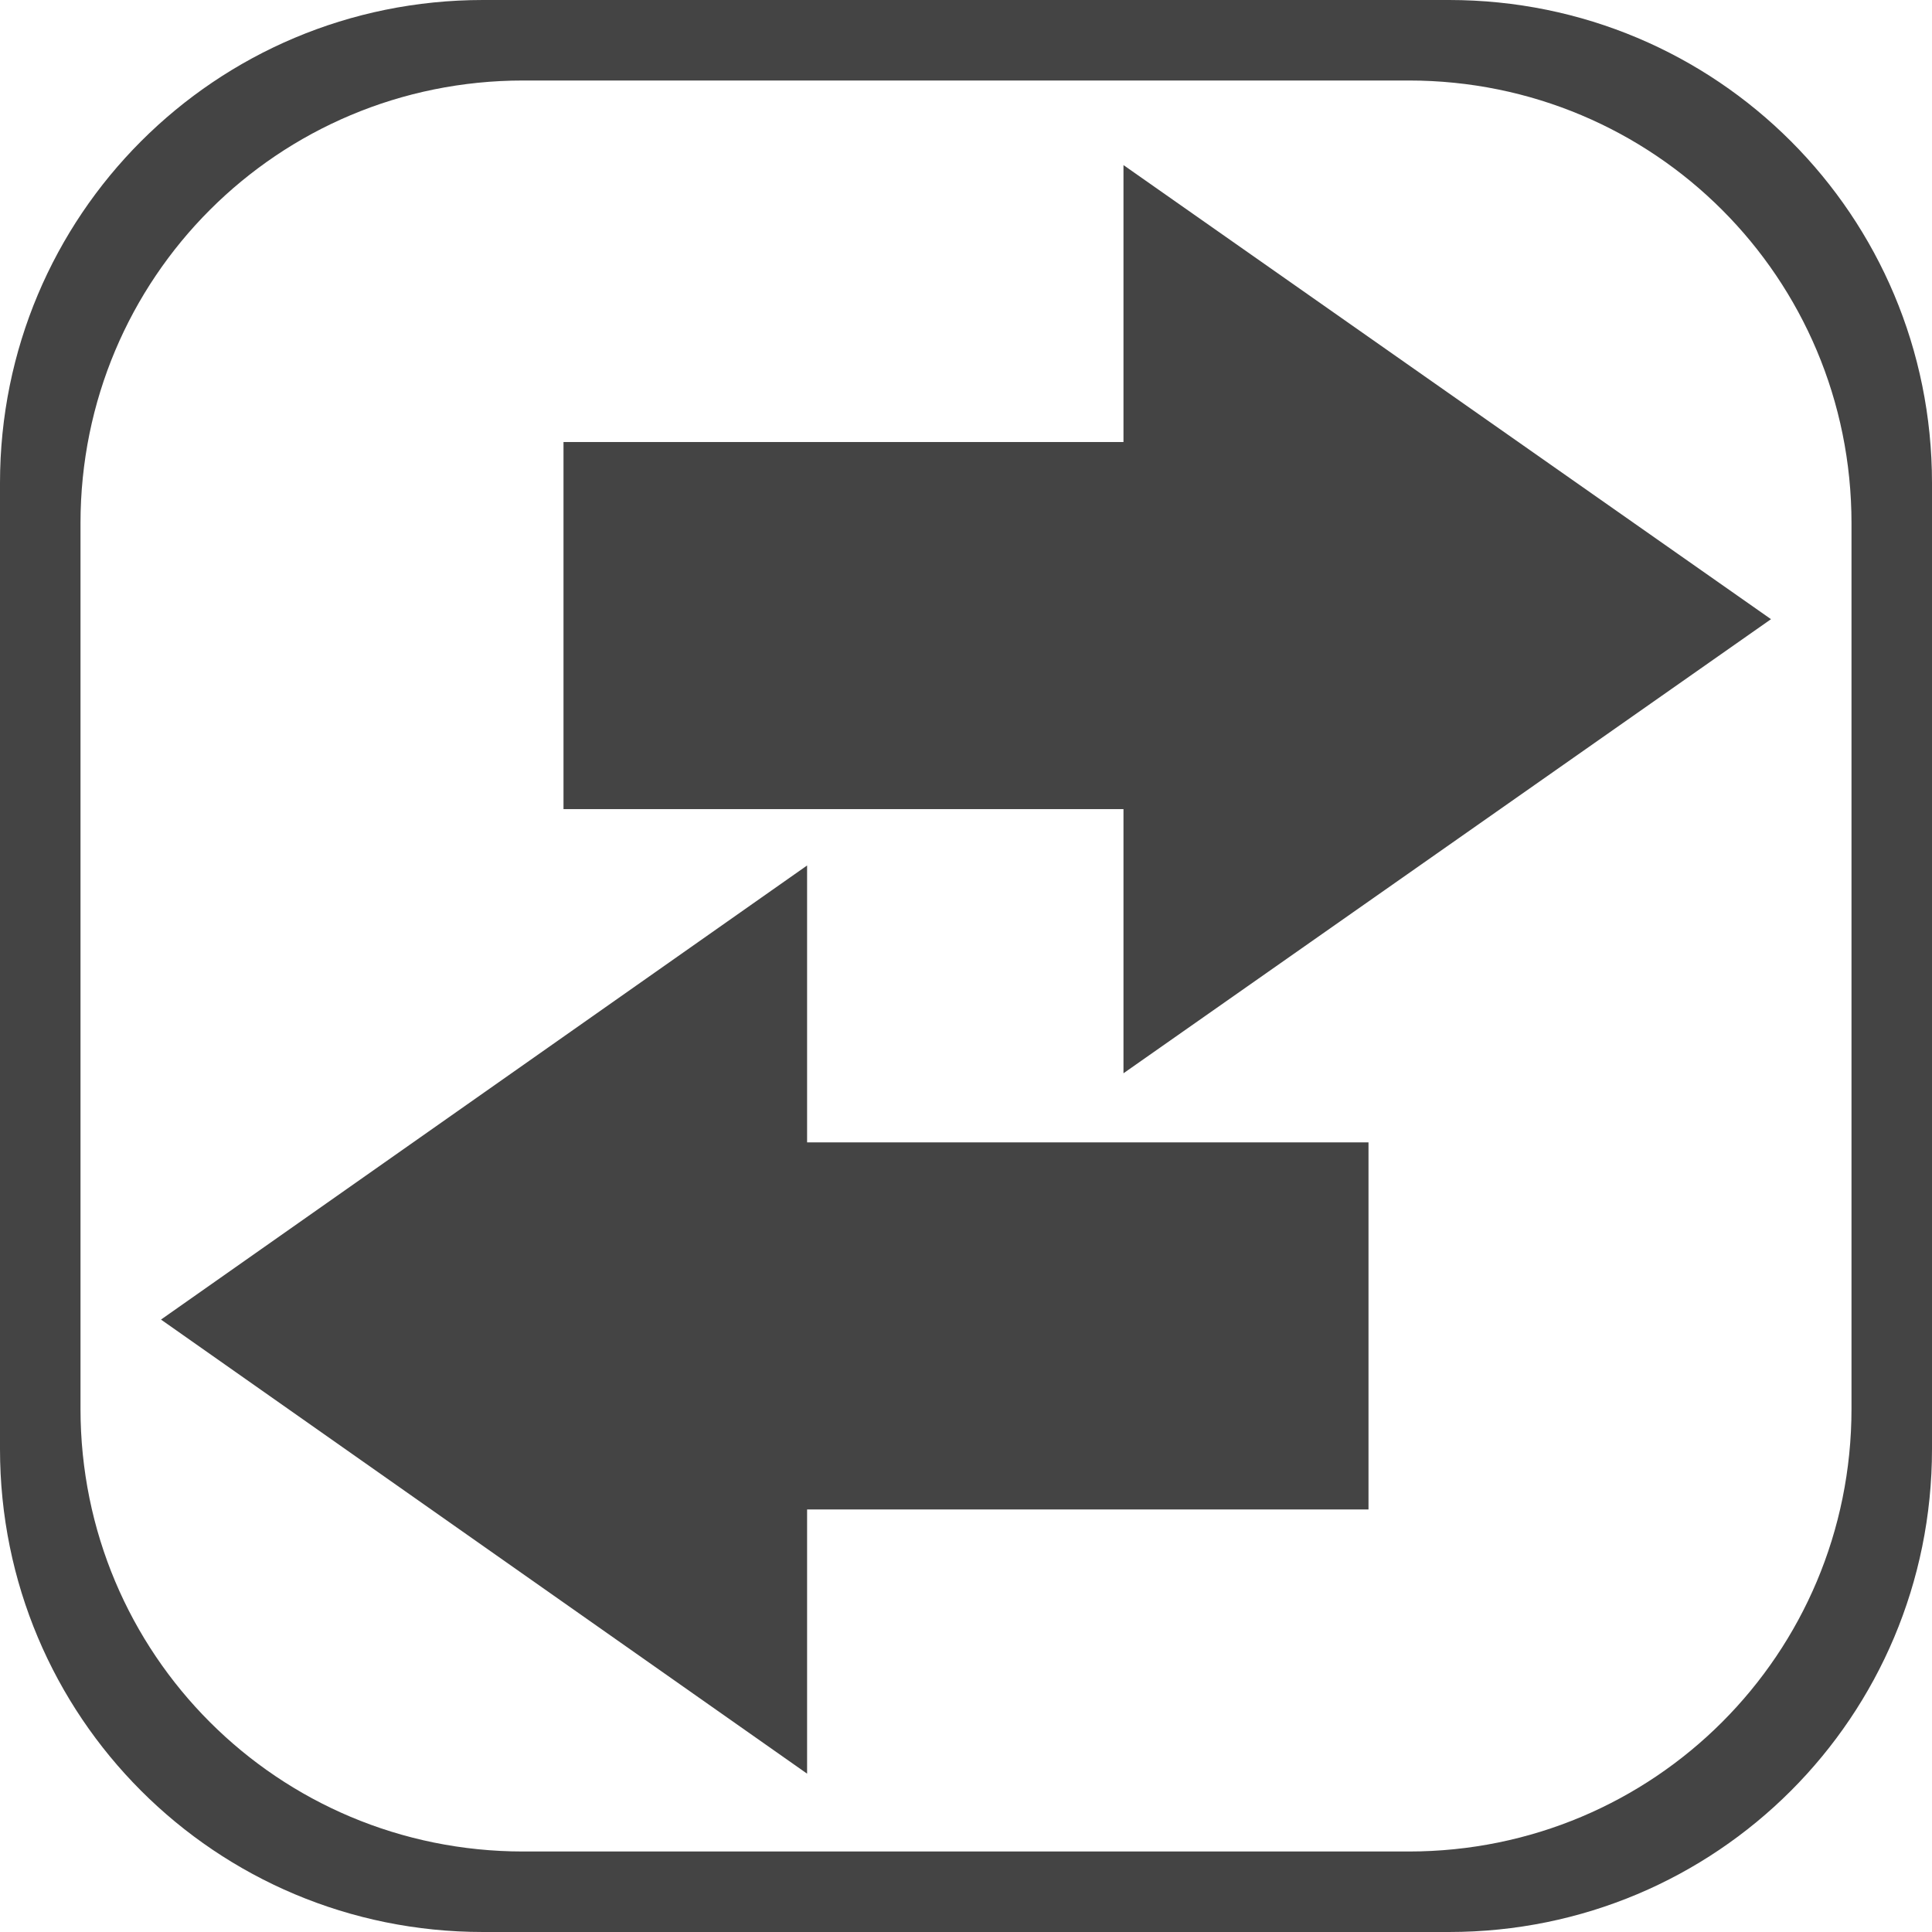
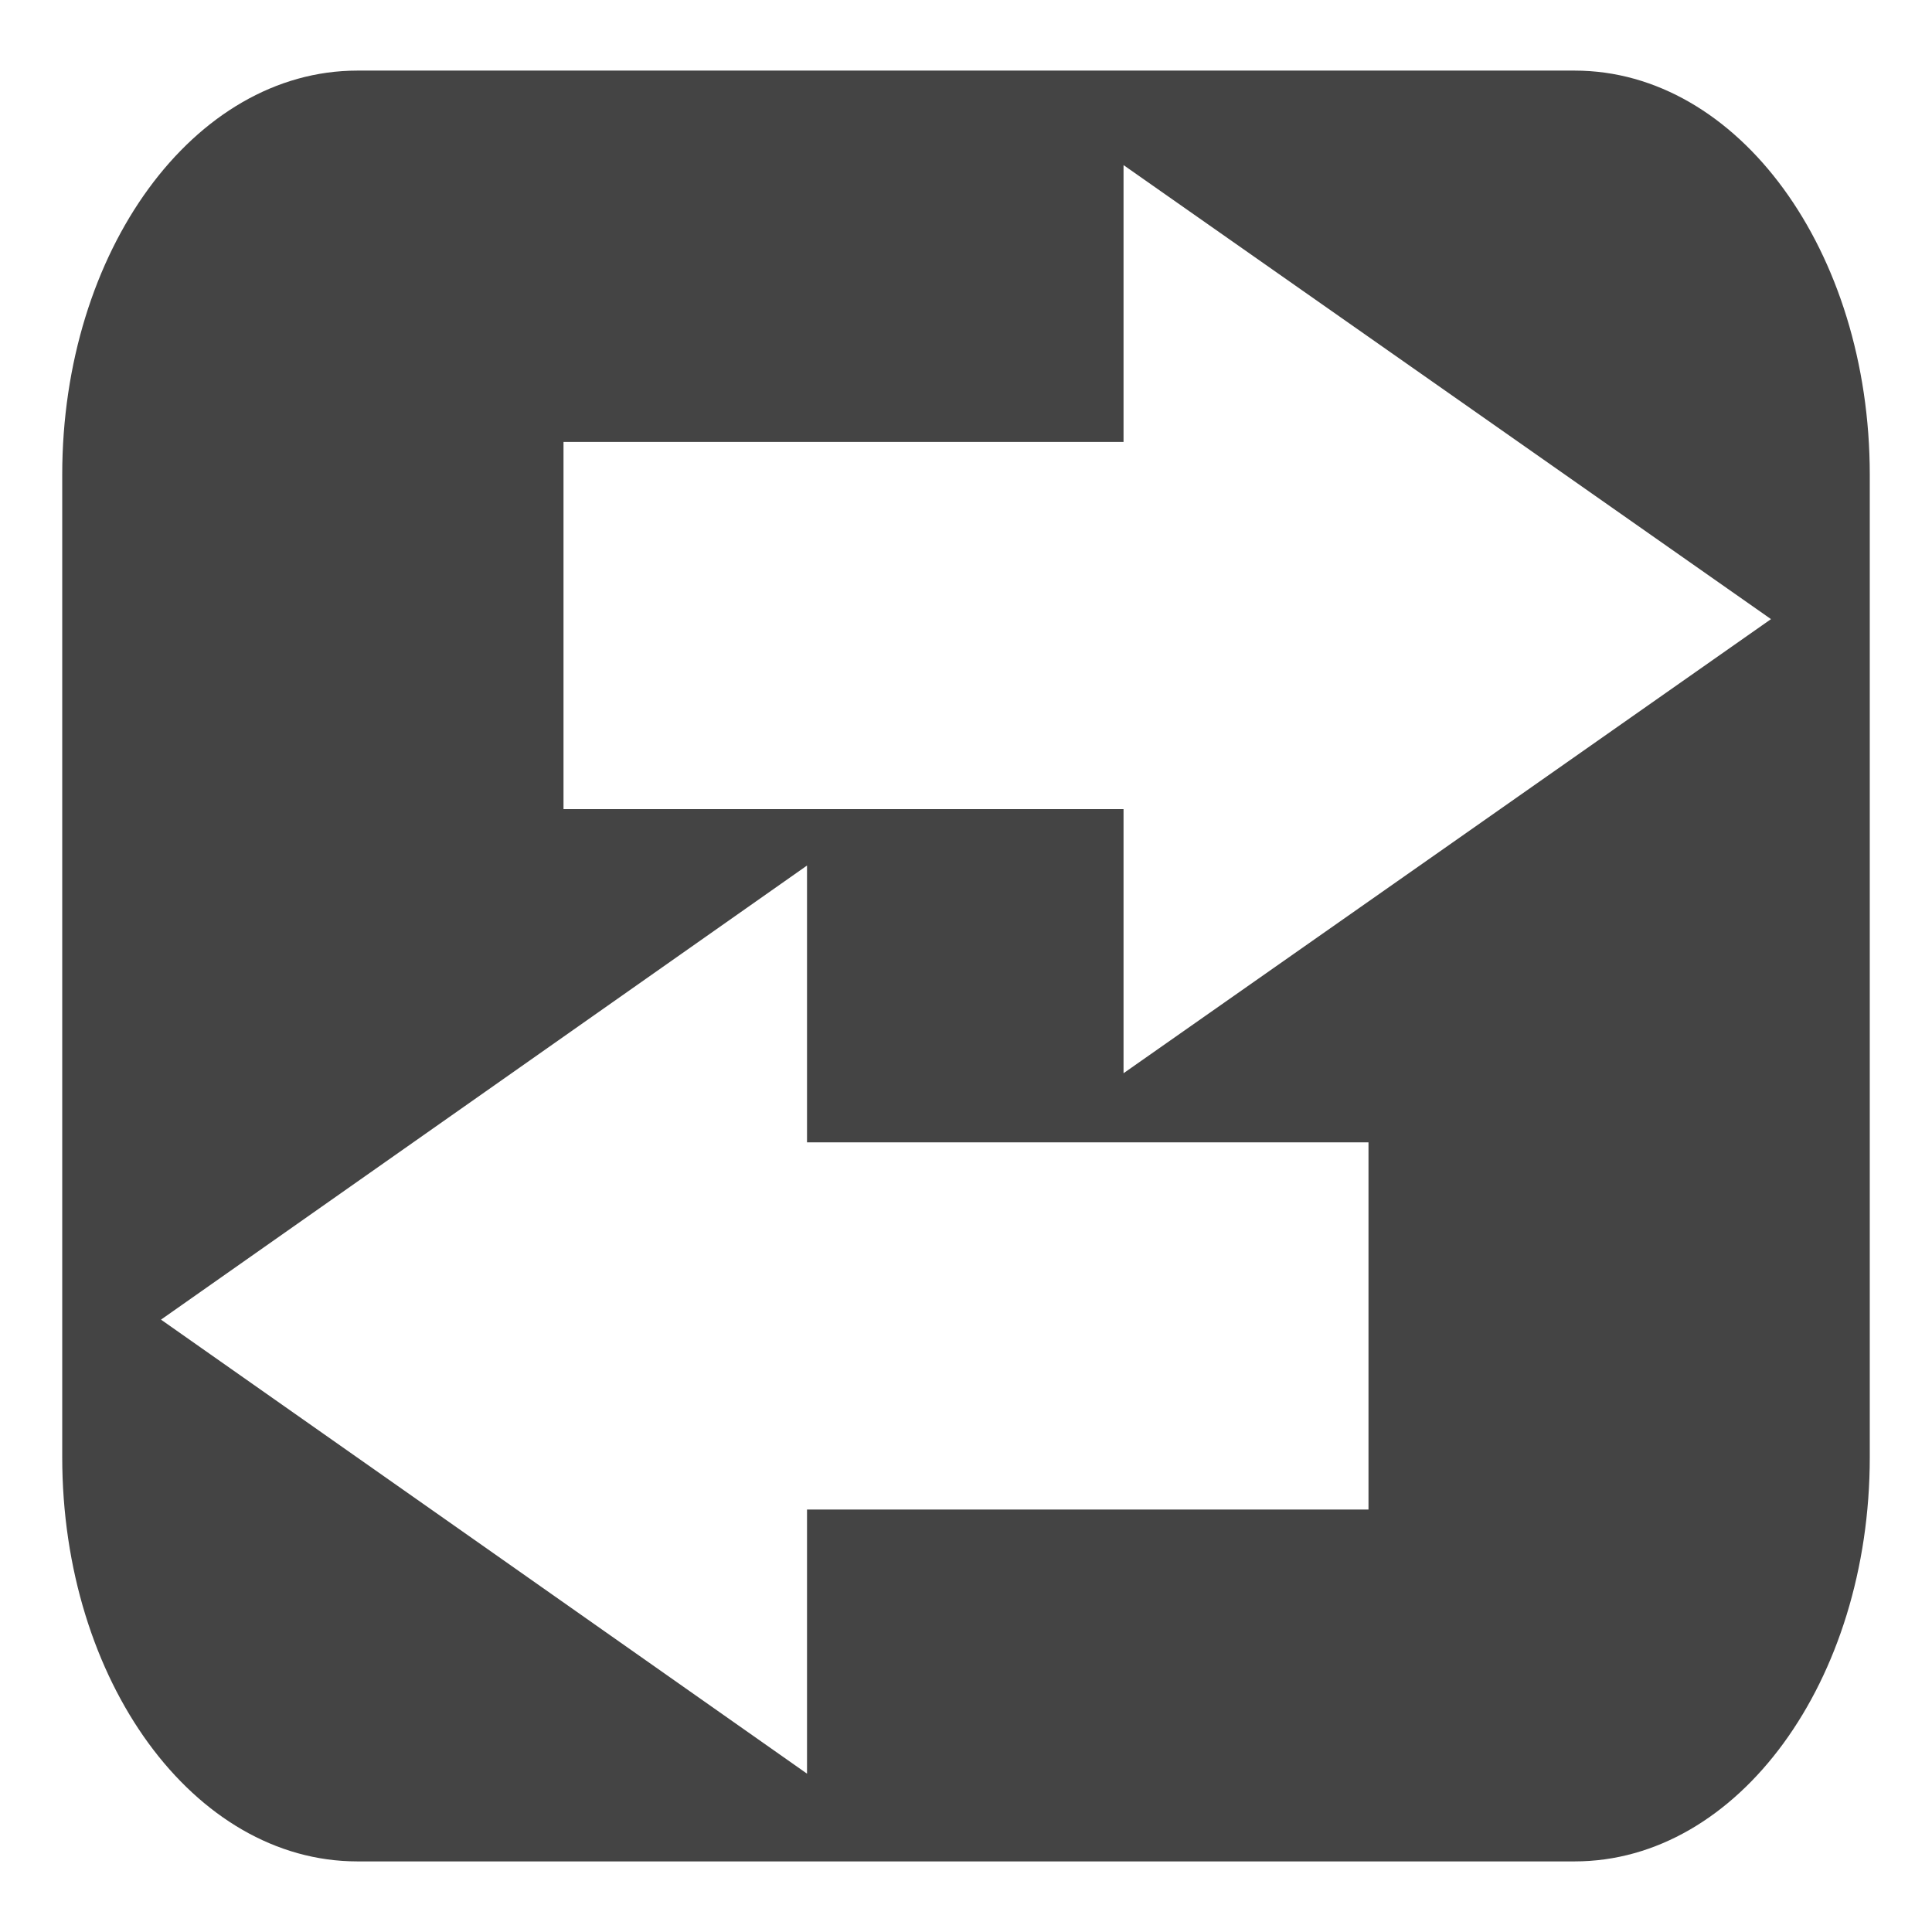
- <svg xmlns="http://www.w3.org/2000/svg" version="1" viewBox="0 0 24 24" enable-background="new 0 0 48 48" id="svg12" width="24" height="24">
+ <svg xmlns="http://www.w3.org/2000/svg" xmlns:xlink="http://www.w3.org/1999/xlink" version="1" viewBox="0 0 24 24" enable-background="new 0 0 48 48" id="svg12" width="24" height="24">
  <defs id="defs16">
-     </defs>
-   <rect style="opacity:1;fill:#444444;fill-opacity:1;stroke:none;stroke-width:0.33;stroke-linecap:round;stroke-linejoin:bevel;stroke-miterlimit:4;stroke-dasharray:none;stroke-dashoffset:0;stroke-opacity:1;paint-order:normal" id="rect872" width="8" height="4.56" x="7" y="5.491" rx="0" ry="0" />
-   <path style="opacity:1;fill:#444444;fill-opacity:1;stroke:none;stroke-width:1.272;stroke-linecap:round;stroke-linejoin:round;stroke-miterlimit:4;stroke-dasharray:none;stroke-dashoffset:0;stroke-opacity:1;paint-order:normal" id="path843" d="M 57.55,23.019 46.275,29.529 35,36.038 35,23.019 35,10 46.275,16.51 Z" transform="matrix(0.3567097,0,0,0.4332846,1.471379,-2.282059)" />
-   <rect ry="0" rx="0" y="14.191" x="-17" height="4.56" width="8" id="rect828" style="opacity:1;fill:#444444;fill-opacity:1;stroke:none;stroke-width:0.33;stroke-linecap:round;stroke-linejoin:bevel;stroke-miterlimit:4;stroke-dasharray:none;stroke-dashoffset:0;stroke-opacity:1;paint-order:normal" transform="scale(-1,1)" />
-   <path transform="matrix(-0.3559236,0,0,0.4332846,22.48338,6.418466)" d="M 57.55,23.019 46.275,29.529 35,36.038 35,23.019 35,10 46.275,16.51 Z" id="path830" style="opacity:1;fill:#444444;fill-opacity:1;stroke:none;stroke-width:1.272;stroke-linecap:round;stroke-linejoin:round;stroke-miterlimit:4;stroke-dasharray:none;stroke-dashoffset:0;stroke-opacity:1;paint-order:normal" />
-   <path style="opacity:1;fill:#444444;fill-opacity:1;fill-rule:nonzero;stroke:none;stroke-width:1.728;stroke-linecap:square;stroke-linejoin:miter;stroke-miterlimit:4;stroke-dasharray:none;stroke-opacity:1;paint-order:markers fill stroke" d="M 6,0 C 2.676,0 0,2.676 0,6 v 12 c 0,3.324 2.676,6 6,6 h 12 c 3.324,0 6,-2.676 6,-6 V 6 C 24,2.676 21.324,0 18,0 Z m 0.5,1 h 11 C 20.547,1 23,3.453 23,6.5 v 11 C 23,20.547 20.547,23 17.5,23 H 6.5 C 3.453,23 1,20.547 1,17.5 V 6.5 C 1,3.453 3.453,1 6.5,1 Z" id="rect828-3" />
+     <linearGradient xlink:href="#linearGradient954" id="linearGradient956" x1="125" y1="1" x2="125" y2="236" gradientUnits="userSpaceOnUse" gradientTransform="matrix(0.0916431,0,0,0.1255179,0.2760072,-3.815263)" />
+     <linearGradient id="linearGradient954">
+       <stop style="stop-color:#d3d7cf;stop-opacity:0" offset="0" id="stop950" />
+       <stop style="stop-color:#d3d7cf;stop-opacity:0;" offset="1" id="stop952" />
+     </linearGradient>
+   </defs>
+   <path id="rect848" style="display:inline;fill:#444444;fill-opacity:1;stroke:url(#linearGradient956);stroke-width:0.15;stroke-linecap:square;stroke-linejoin:miter;stroke-miterlimit:4;stroke-dasharray:none;stroke-dashoffset:0;stroke-opacity:1;paint-order:normal;enable-background:new" d="M 4.439 0.877 C 2.409 0.877 0.773 3.117 0.773 5.898 L 0.773 18.102 C 0.773 20.883 2.409 23.123 4.439 23.123 L 19.561 23.123 C 21.591 23.123 23.227 20.883 23.227 18.102 L 23.227 5.898 C 23.227 3.117 21.591 0.877 19.561 0.877 L 4.439 0.877 z M 13.957 2.051 L 17.979 4.871 L 22 7.691 L 17.979 10.512 L 13.957 13.332 L 13.957 10.051 L 7 10.051 L 7 5.49 L 13.957 5.49 L 13.957 2.051 z M 10.025 10.752 L 10.025 14.191 L 17 14.191 L 17 18.752 L 10.025 18.752 L 10.025 22.033 L 6.014 19.213 L 2 16.393 L 6.014 13.572 L 10.025 10.752 z " />
</svg>
